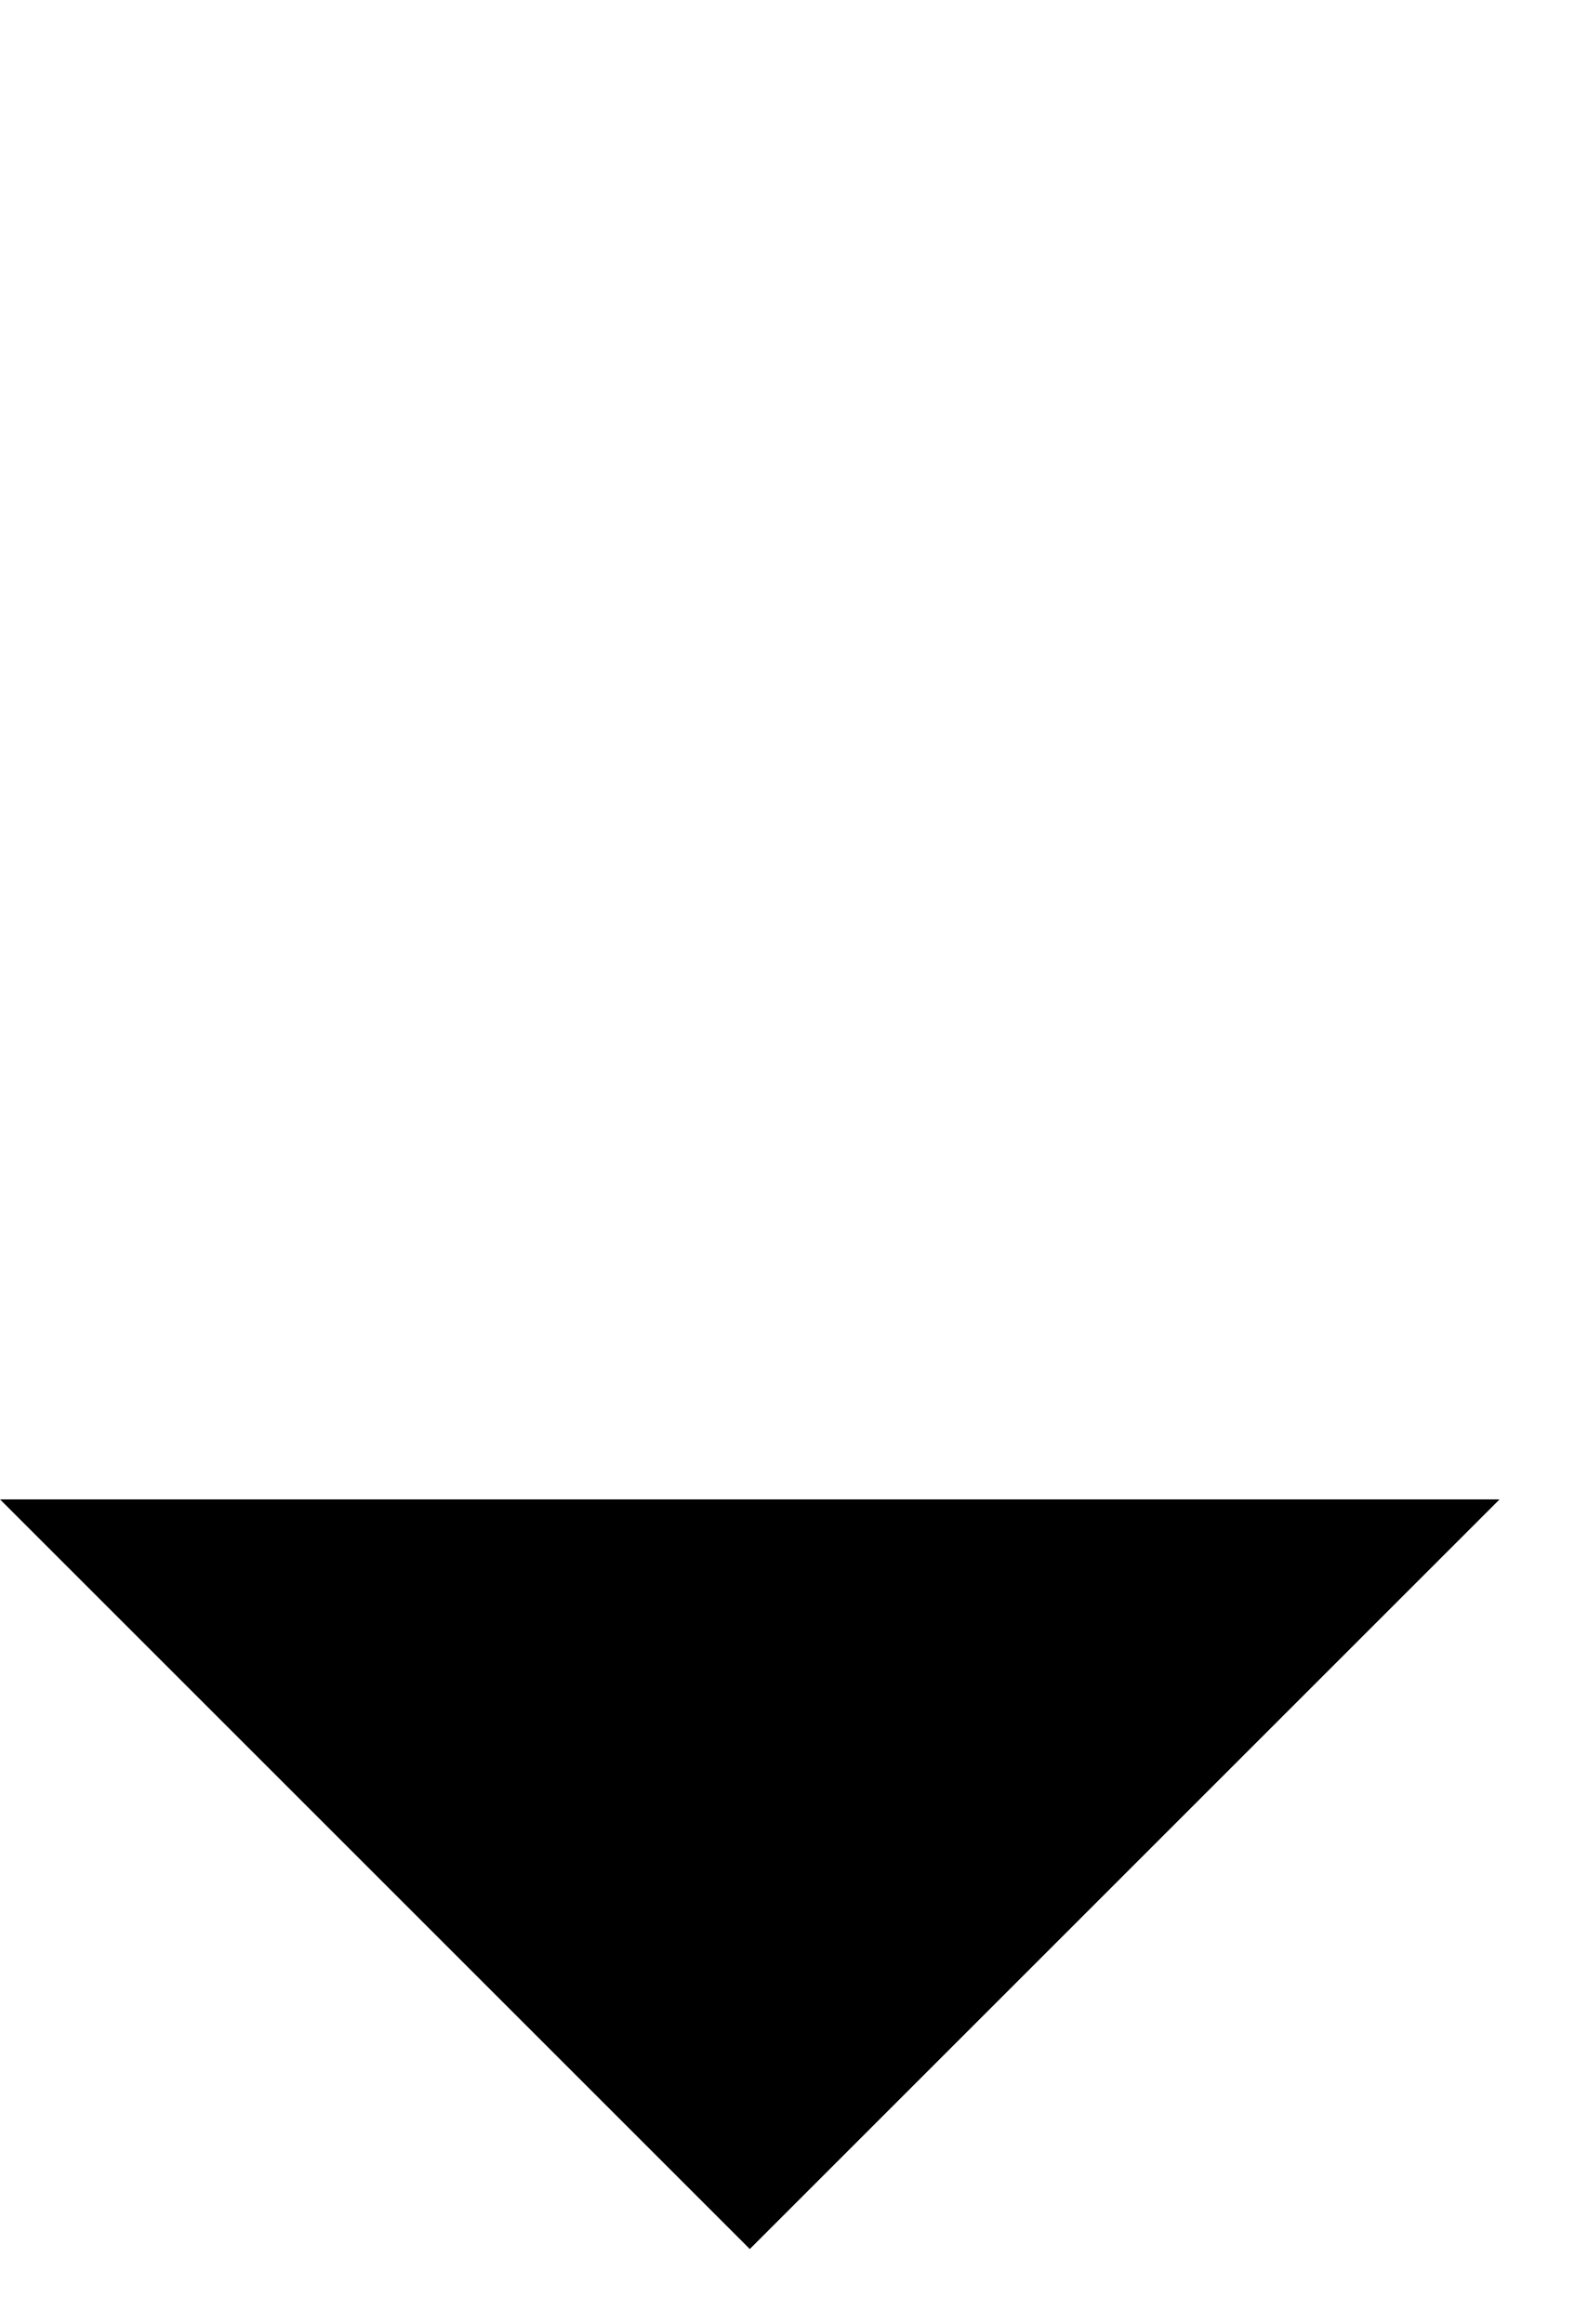
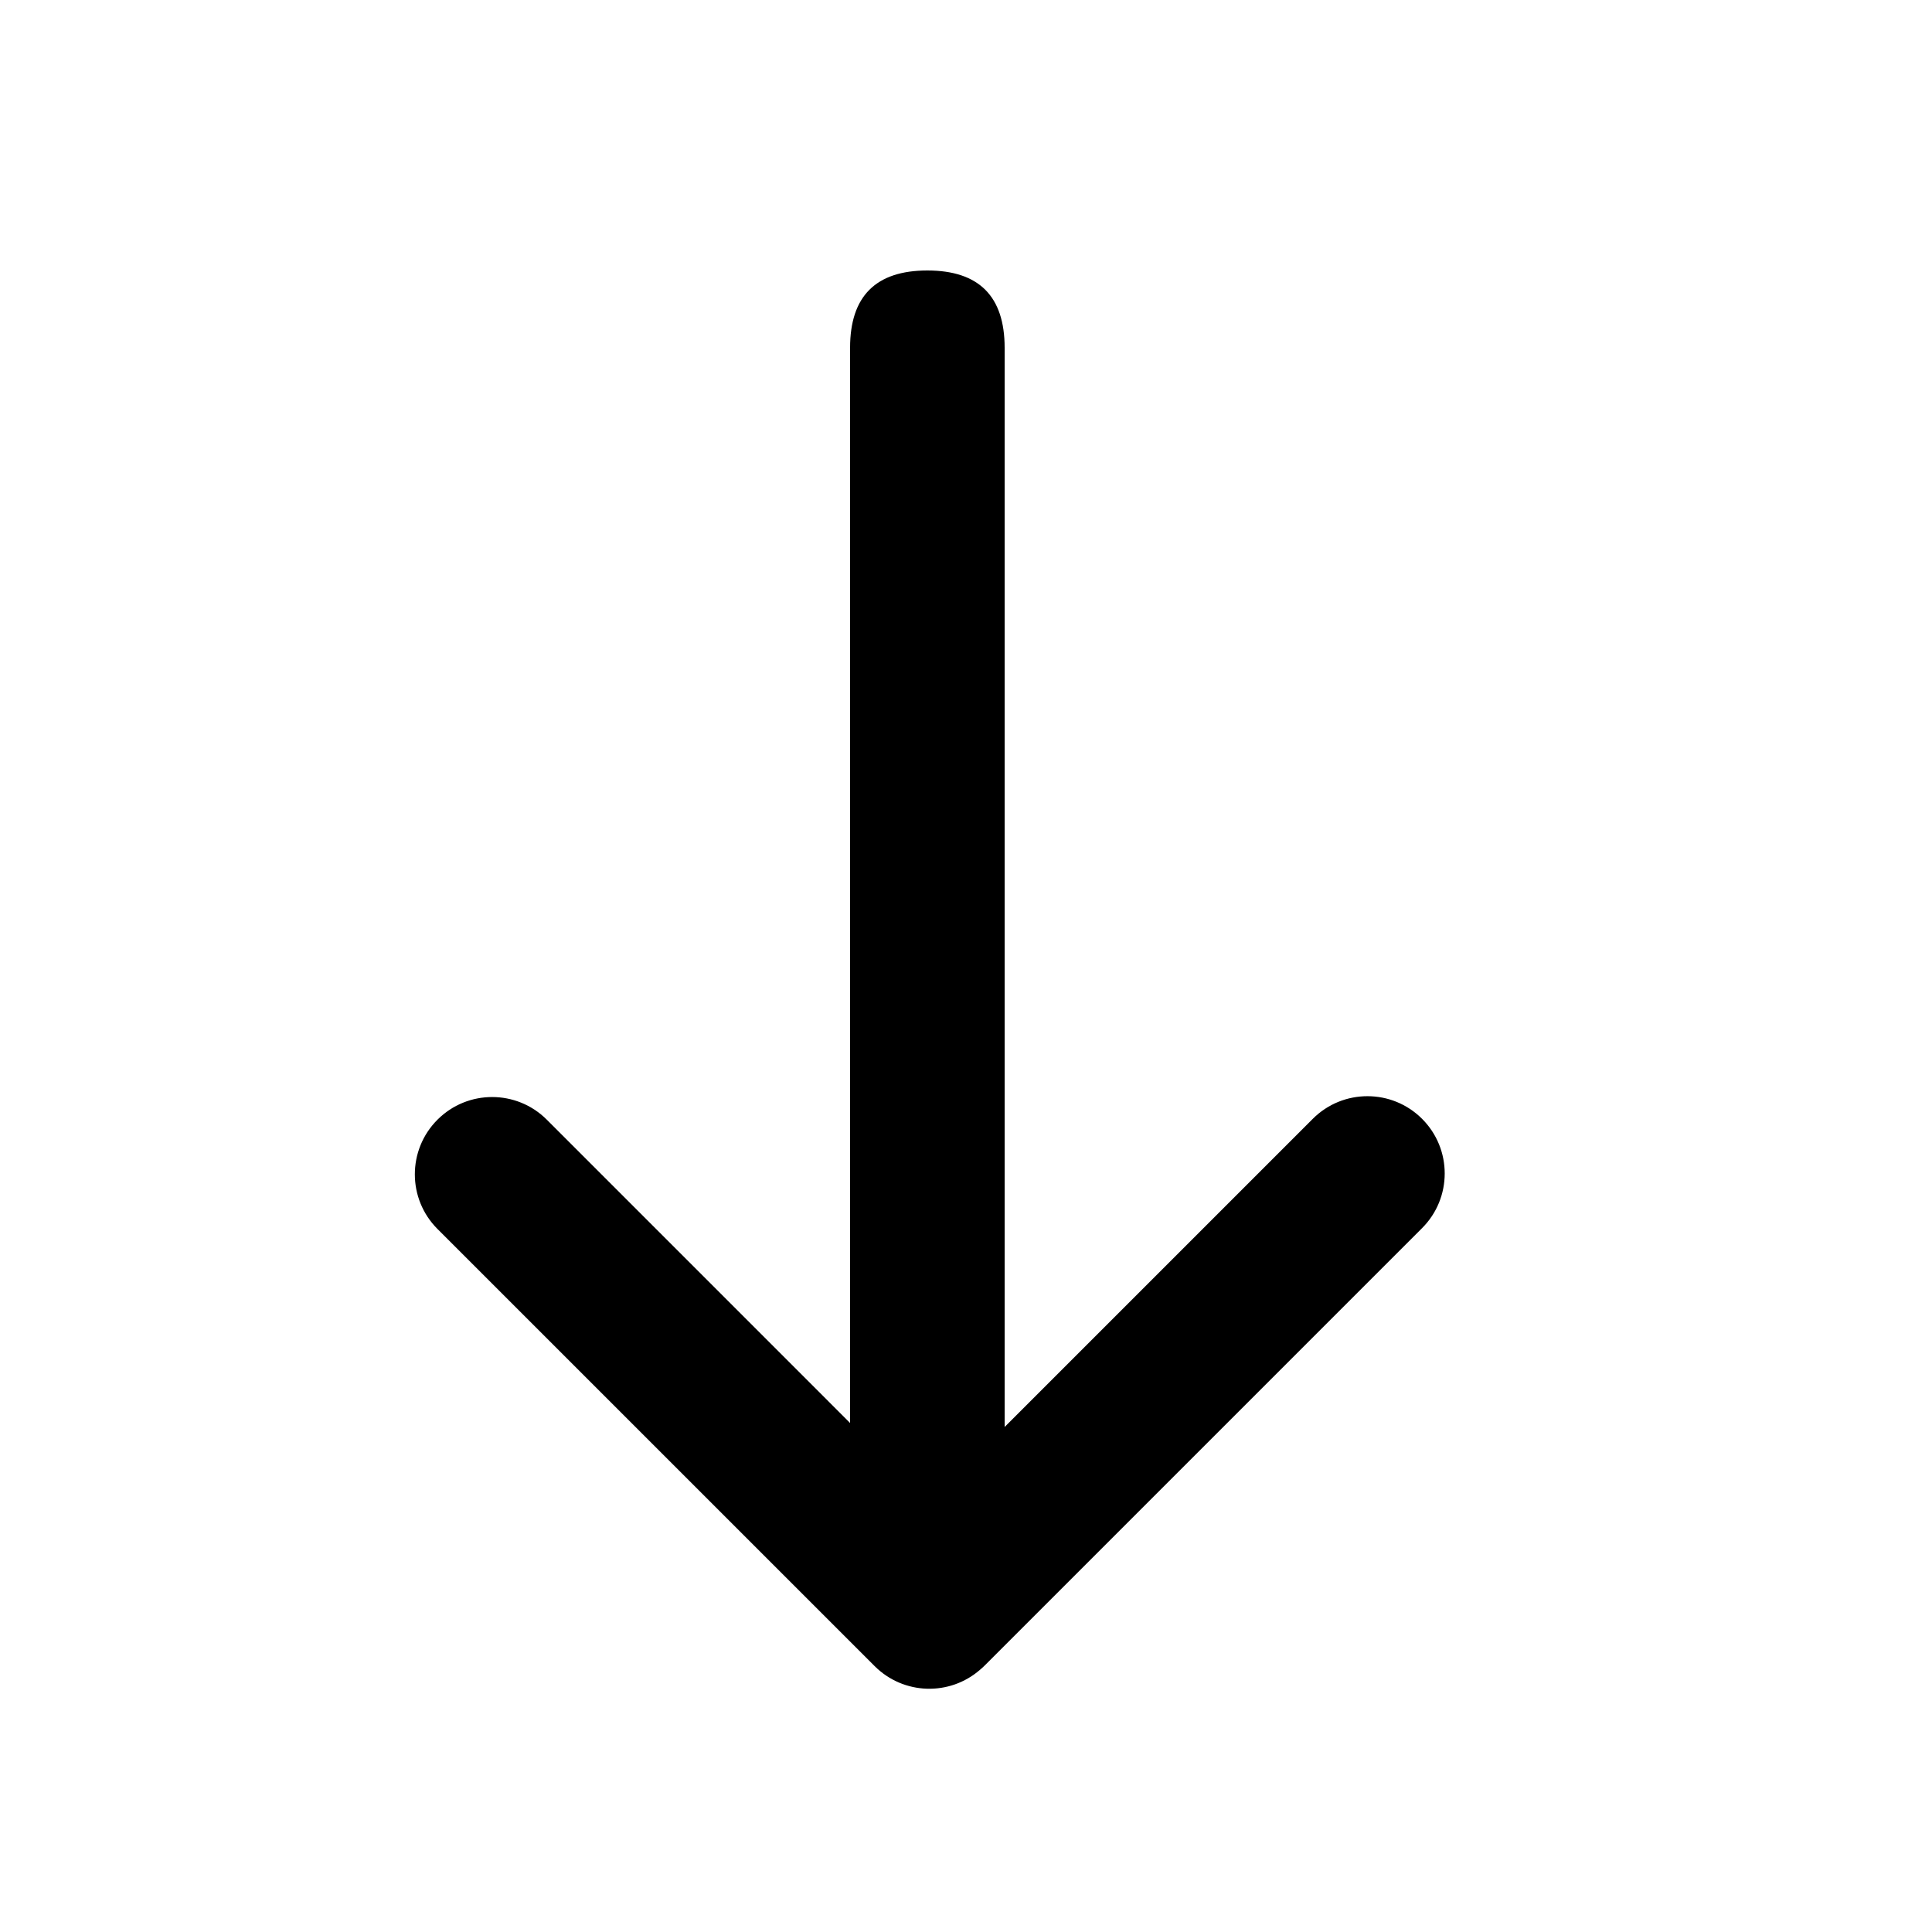
- <svg xmlns="http://www.w3.org/2000/svg" width="42px" height="62px" viewBox="0 0 42 62" version="1.1">
-   <line x1="20" y1="60" x2="20" y2="0" id="路径" />
-   <polyline id="路径" points="40 40 20 60 0 40" />
+ <svg xmlns="http://www.w3.org/2000/svg" t="1719396627639" class="icon" viewBox="0 0 1024 1024" version="1.1" p-id="6265" width="40" height="40">
+   <path d="M450.56 143.36m40.96 0l0 0q40.96 0 40.96 40.96l0 573.44q0 40.96-40.96 40.96l0 0q-40.96 0-40.96-40.96l0-573.44q0-40.96 40.96-40.96Z" fill="#000000" p-id="6266" />
+   <path d="M492.585 796.221l203.223-203.223a40.96 40.96 0 1 1 57.917 57.938L522.035 882.627c-0.819 0.819-1.638 1.577-2.499 2.294a40.96 40.96 0 0 1-55.951-1.843L231.875 651.387a40.96 40.96 0 0 1 57.938-57.938l202.752 202.772z" fill="#000000" p-id="6267" />
</svg>
